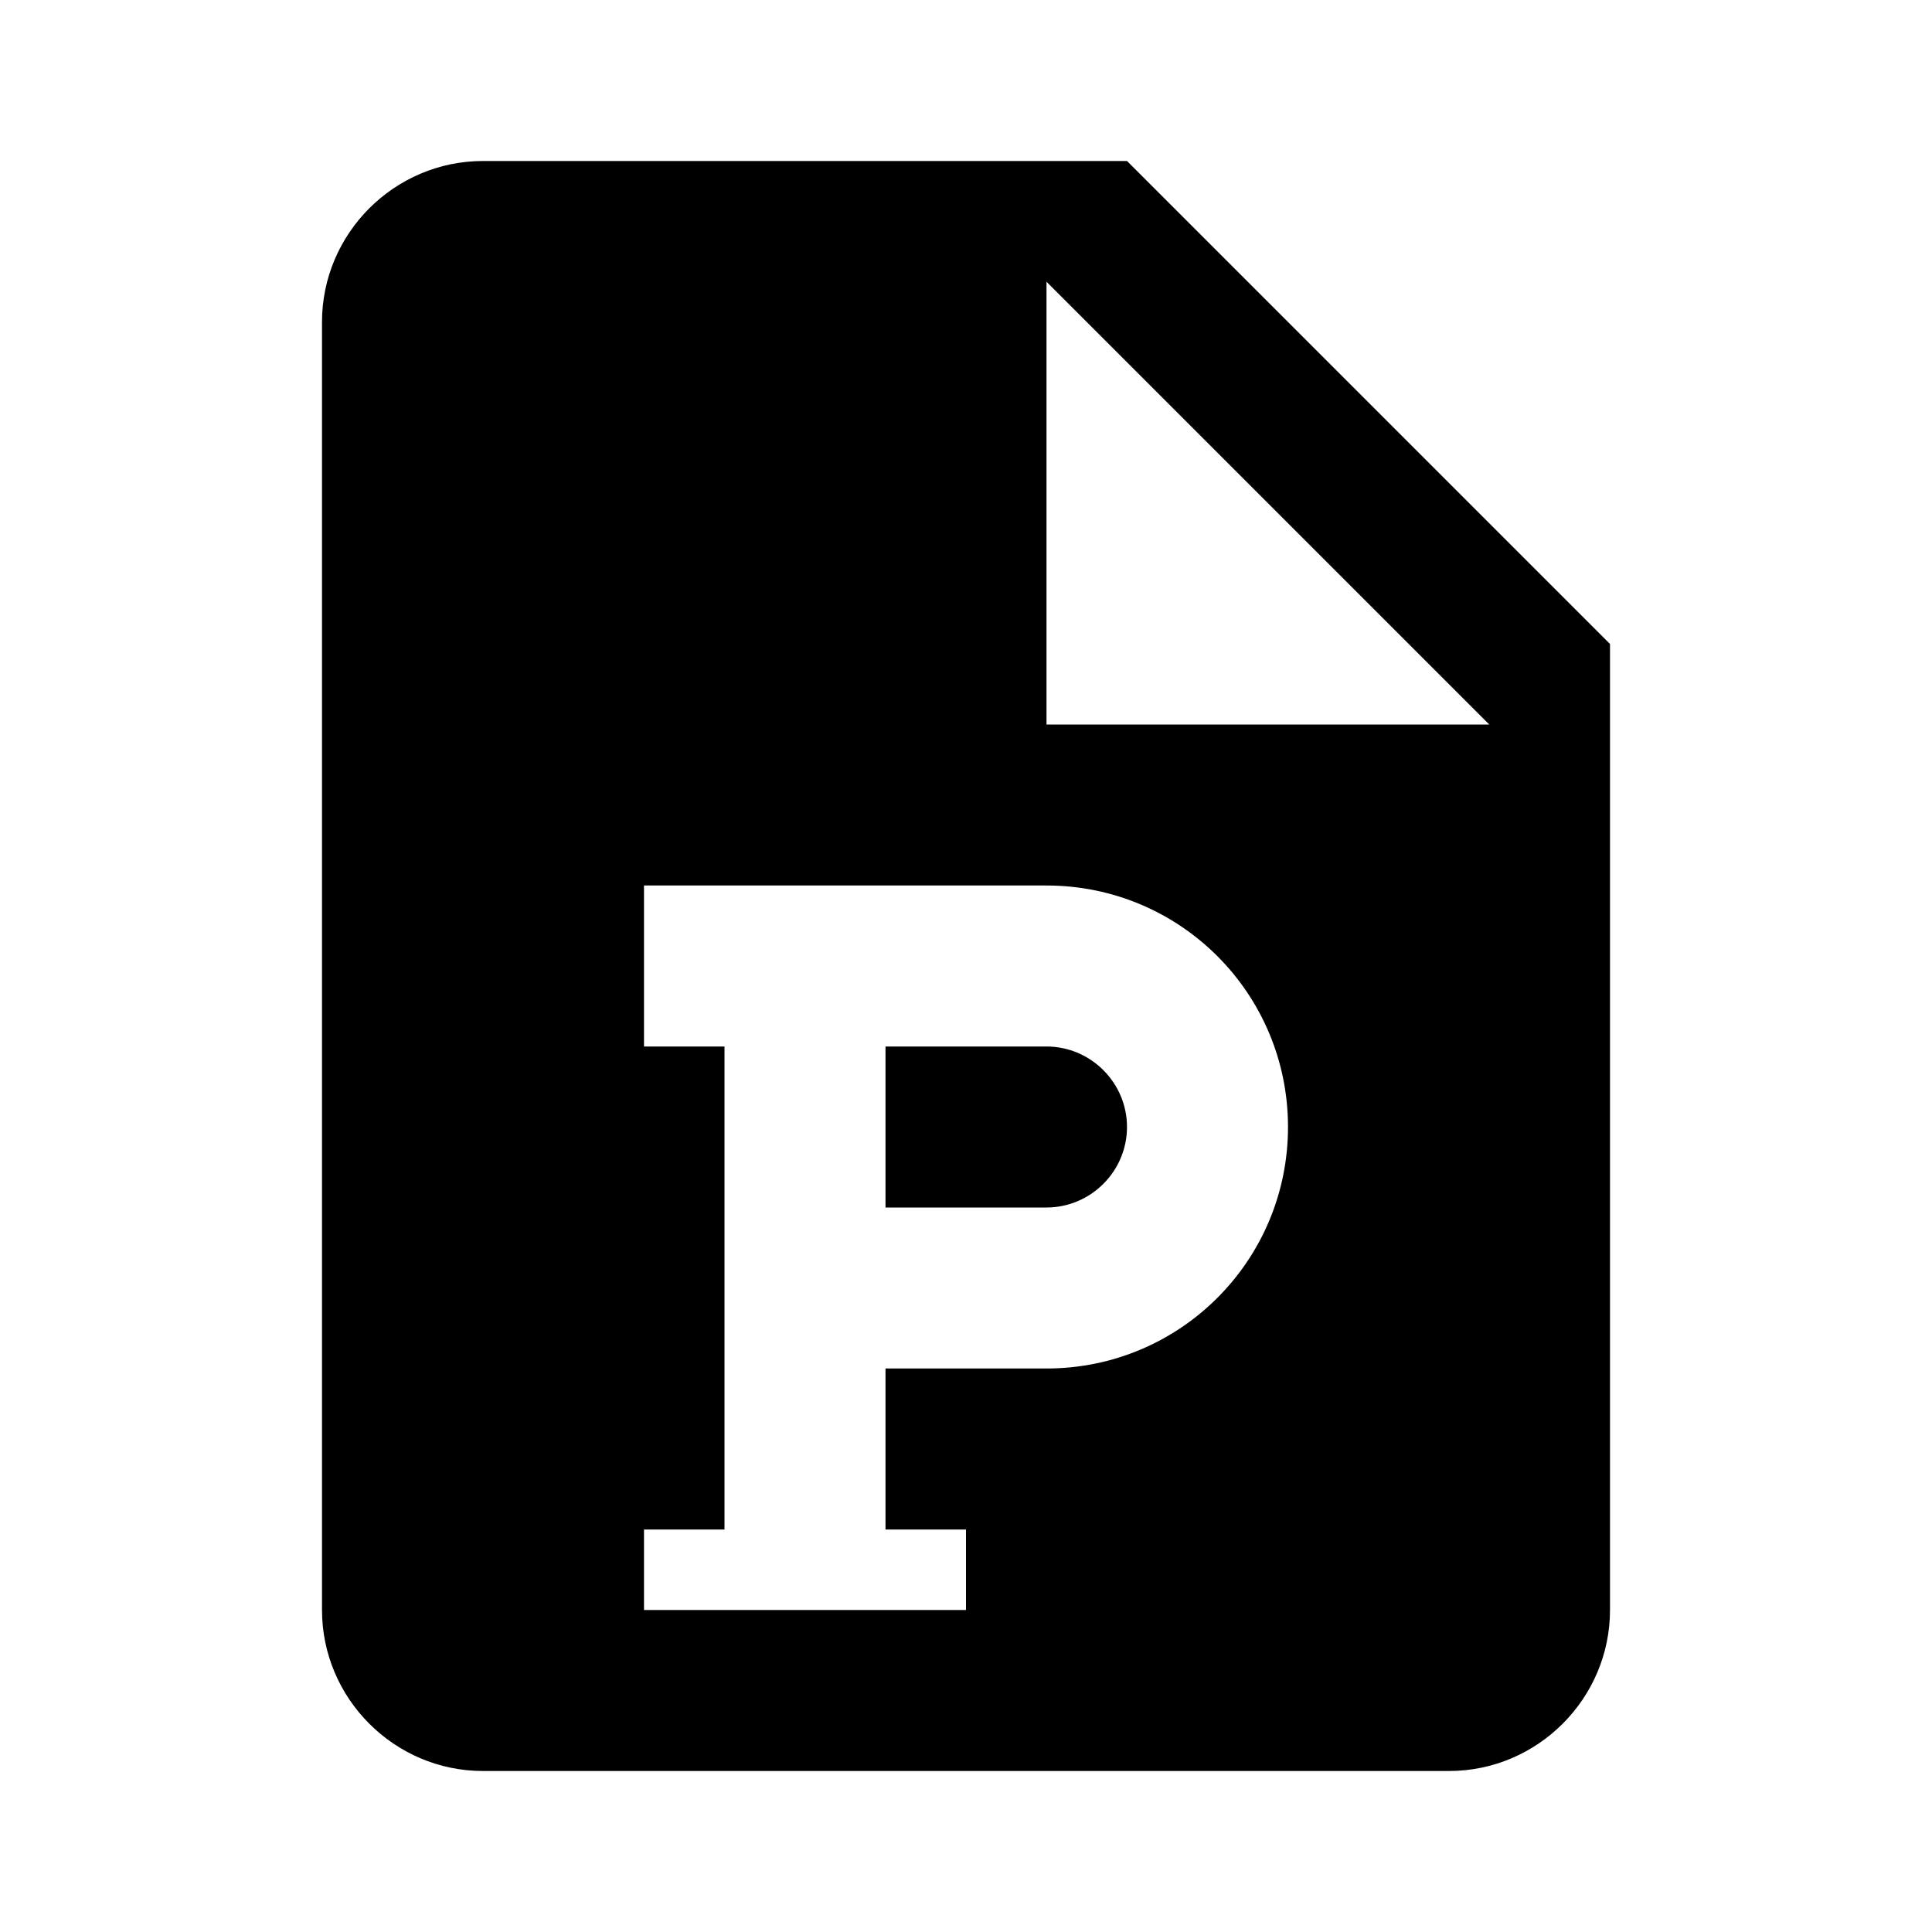
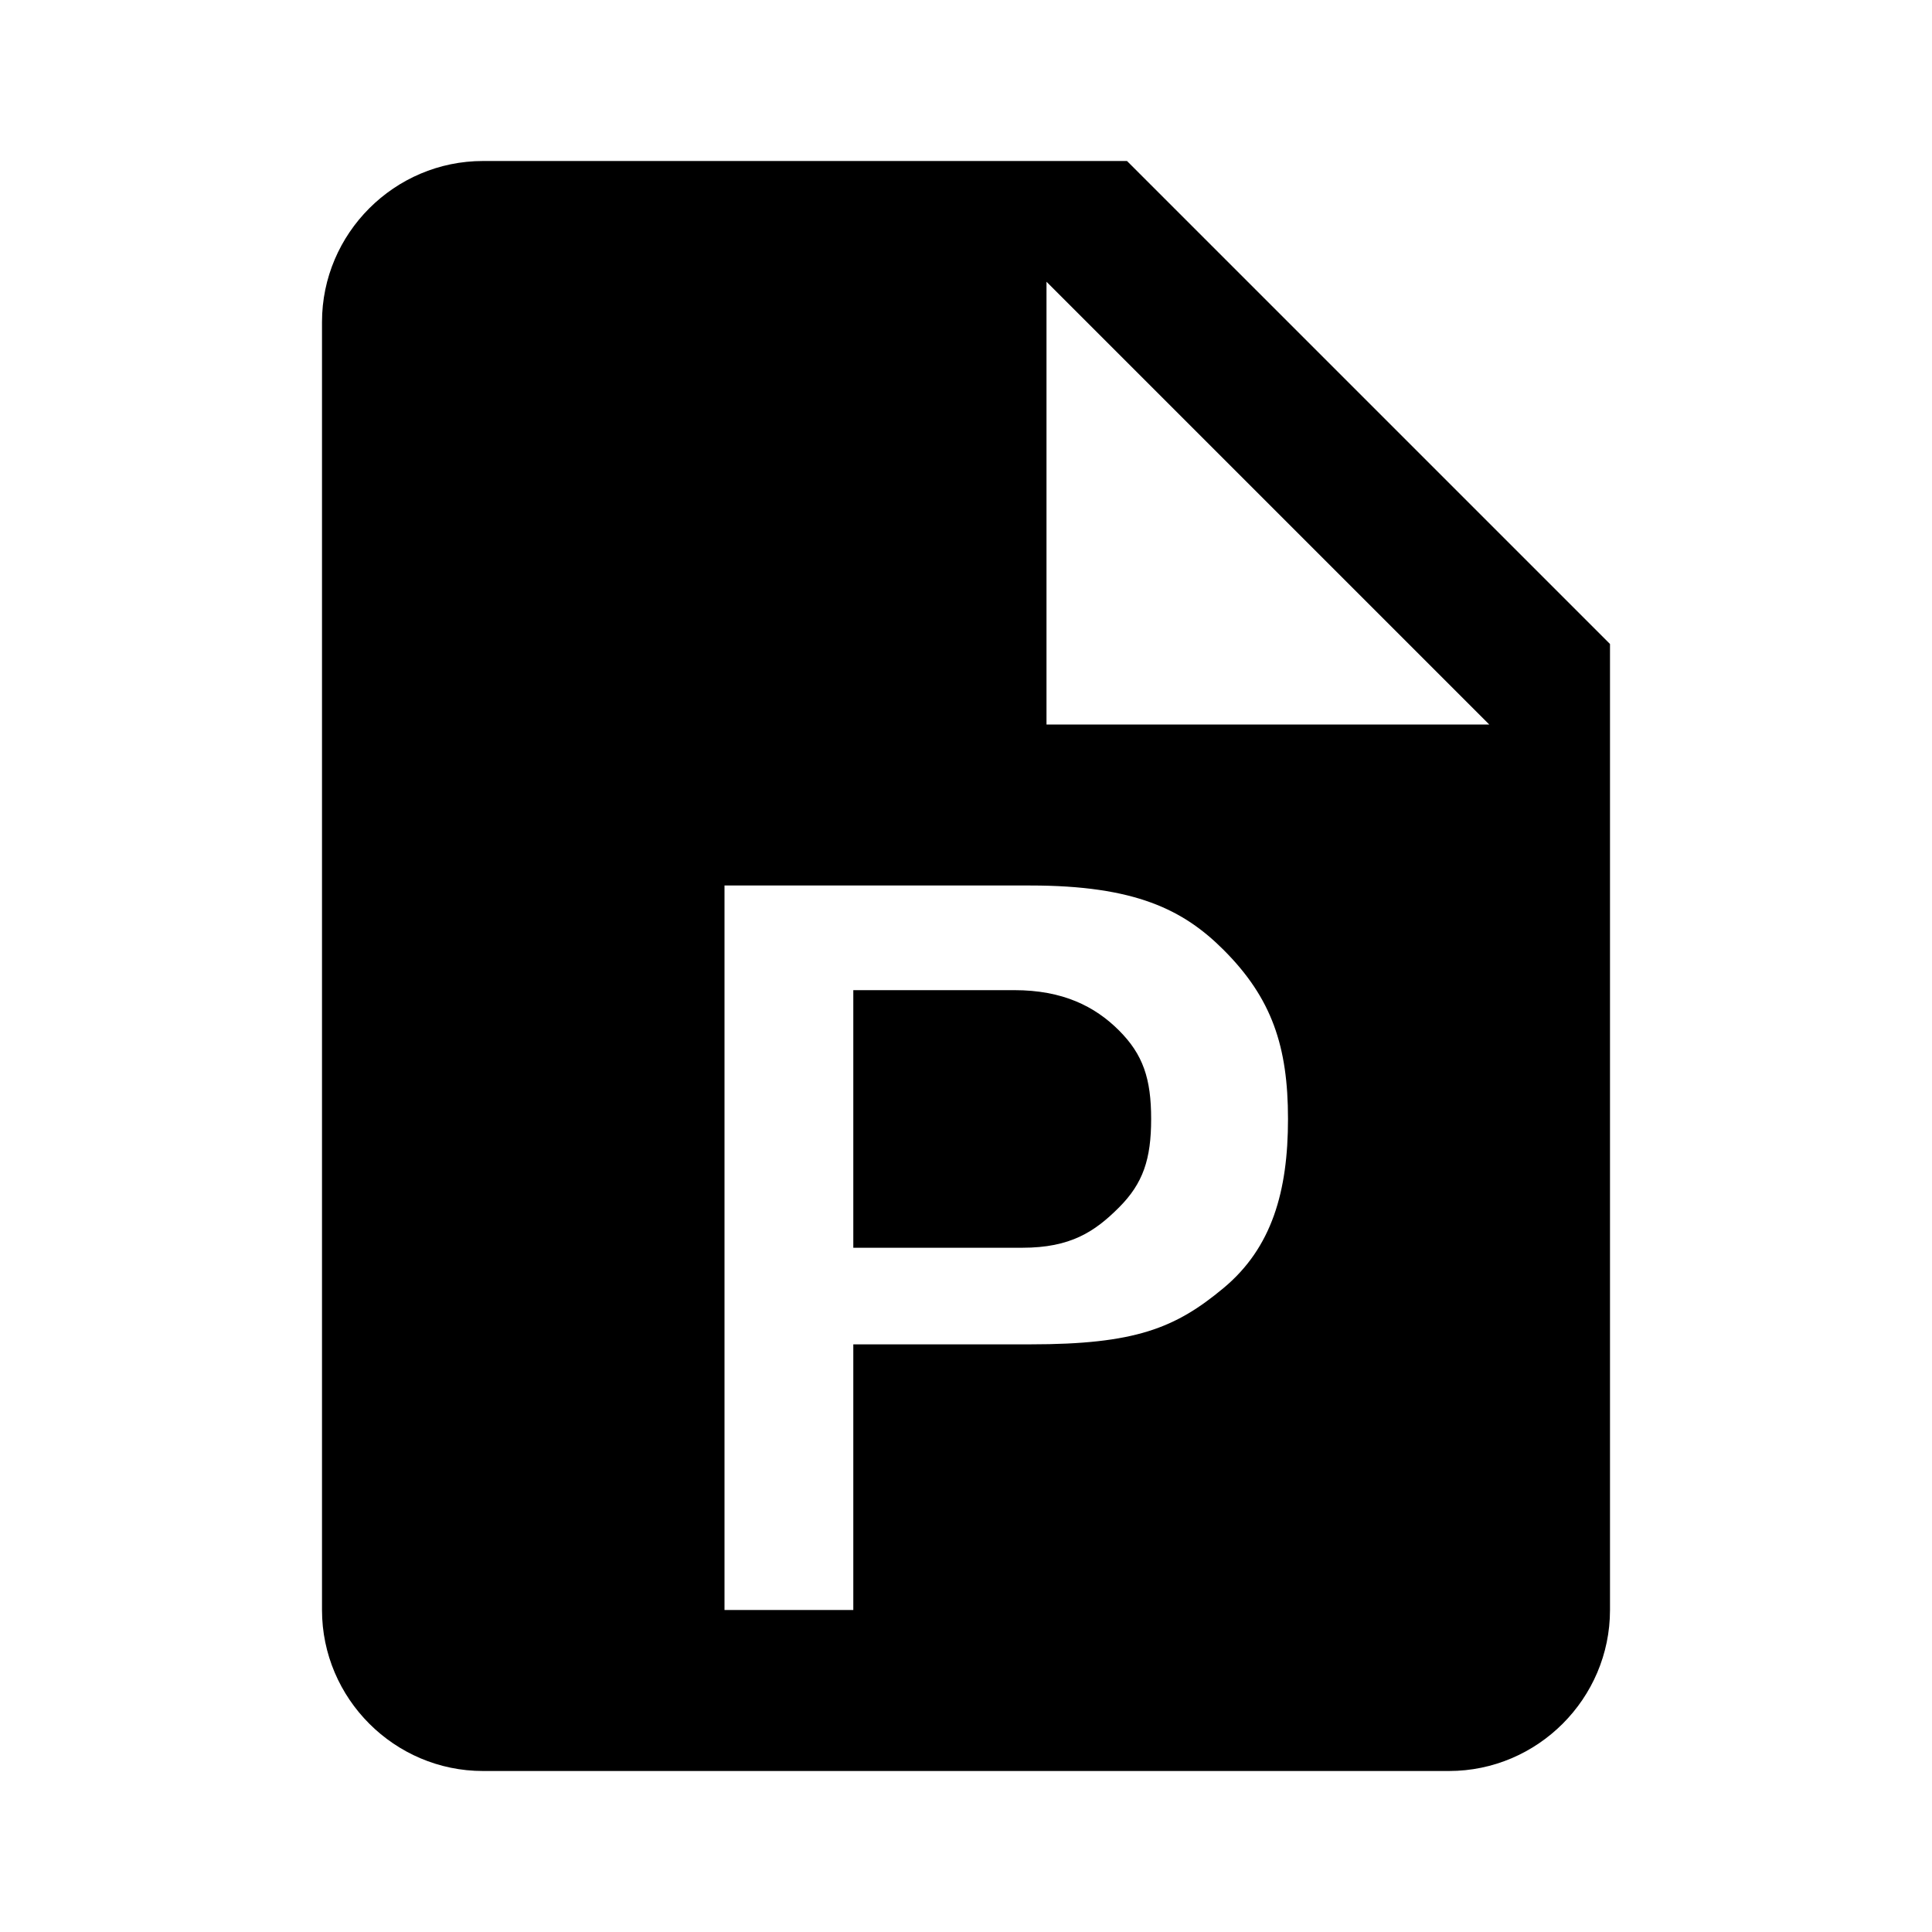
<svg xmlns="http://www.w3.org/2000/svg" version="1.1" id="mdi-file-powerpoint" width="24" height="24" viewBox="0 0 24 24">
-   <path d="M6,2H14L20,8V20C20,21.1 19.1,22 18,22H6C4.9,22 4,21.1 4,20V4C4,2.9 4.9,2 6,2M13,3.5V9H18.5L13,3.5M8,11V13H9V19H8V20H12V19H11V17H13C14.66,17 16,15.66 16,14C16,12.34 14.66,11 13,11H8M13,13C13.55,13 14,13.45 14,14C14,14.55 13.55,15 13,15H11V13H13Z" />
+   <path d="M12.6,12.3H10.6V15.5H12.7C13.3,15.5 13.6,15.3 13.9,15C14.2,14.7 14.3,14.4 14.3,13.9C14.3,13.4 14.2,13.1 13.9,12.8C13.6,12.5 13.2,12.3 12.6,12.3M14,2H6C4.9,2 4,2.9 4,4V20C4,21.1 4.9,22 6,22H18C19.1,22 20,21.1 20,20V8L14,2M15.2,16C14.6,16.5 14.1,16.7 12.8,16.7H10.6V20H9V11H12.8C14.1,11 14.7,11.3 15.2,11.8C15.8,12.4 16,13 16,13.9C16,14.8 15.8,15.5 15.2,16M13,9V3.5L18.5,9H13Z" />
</svg>
